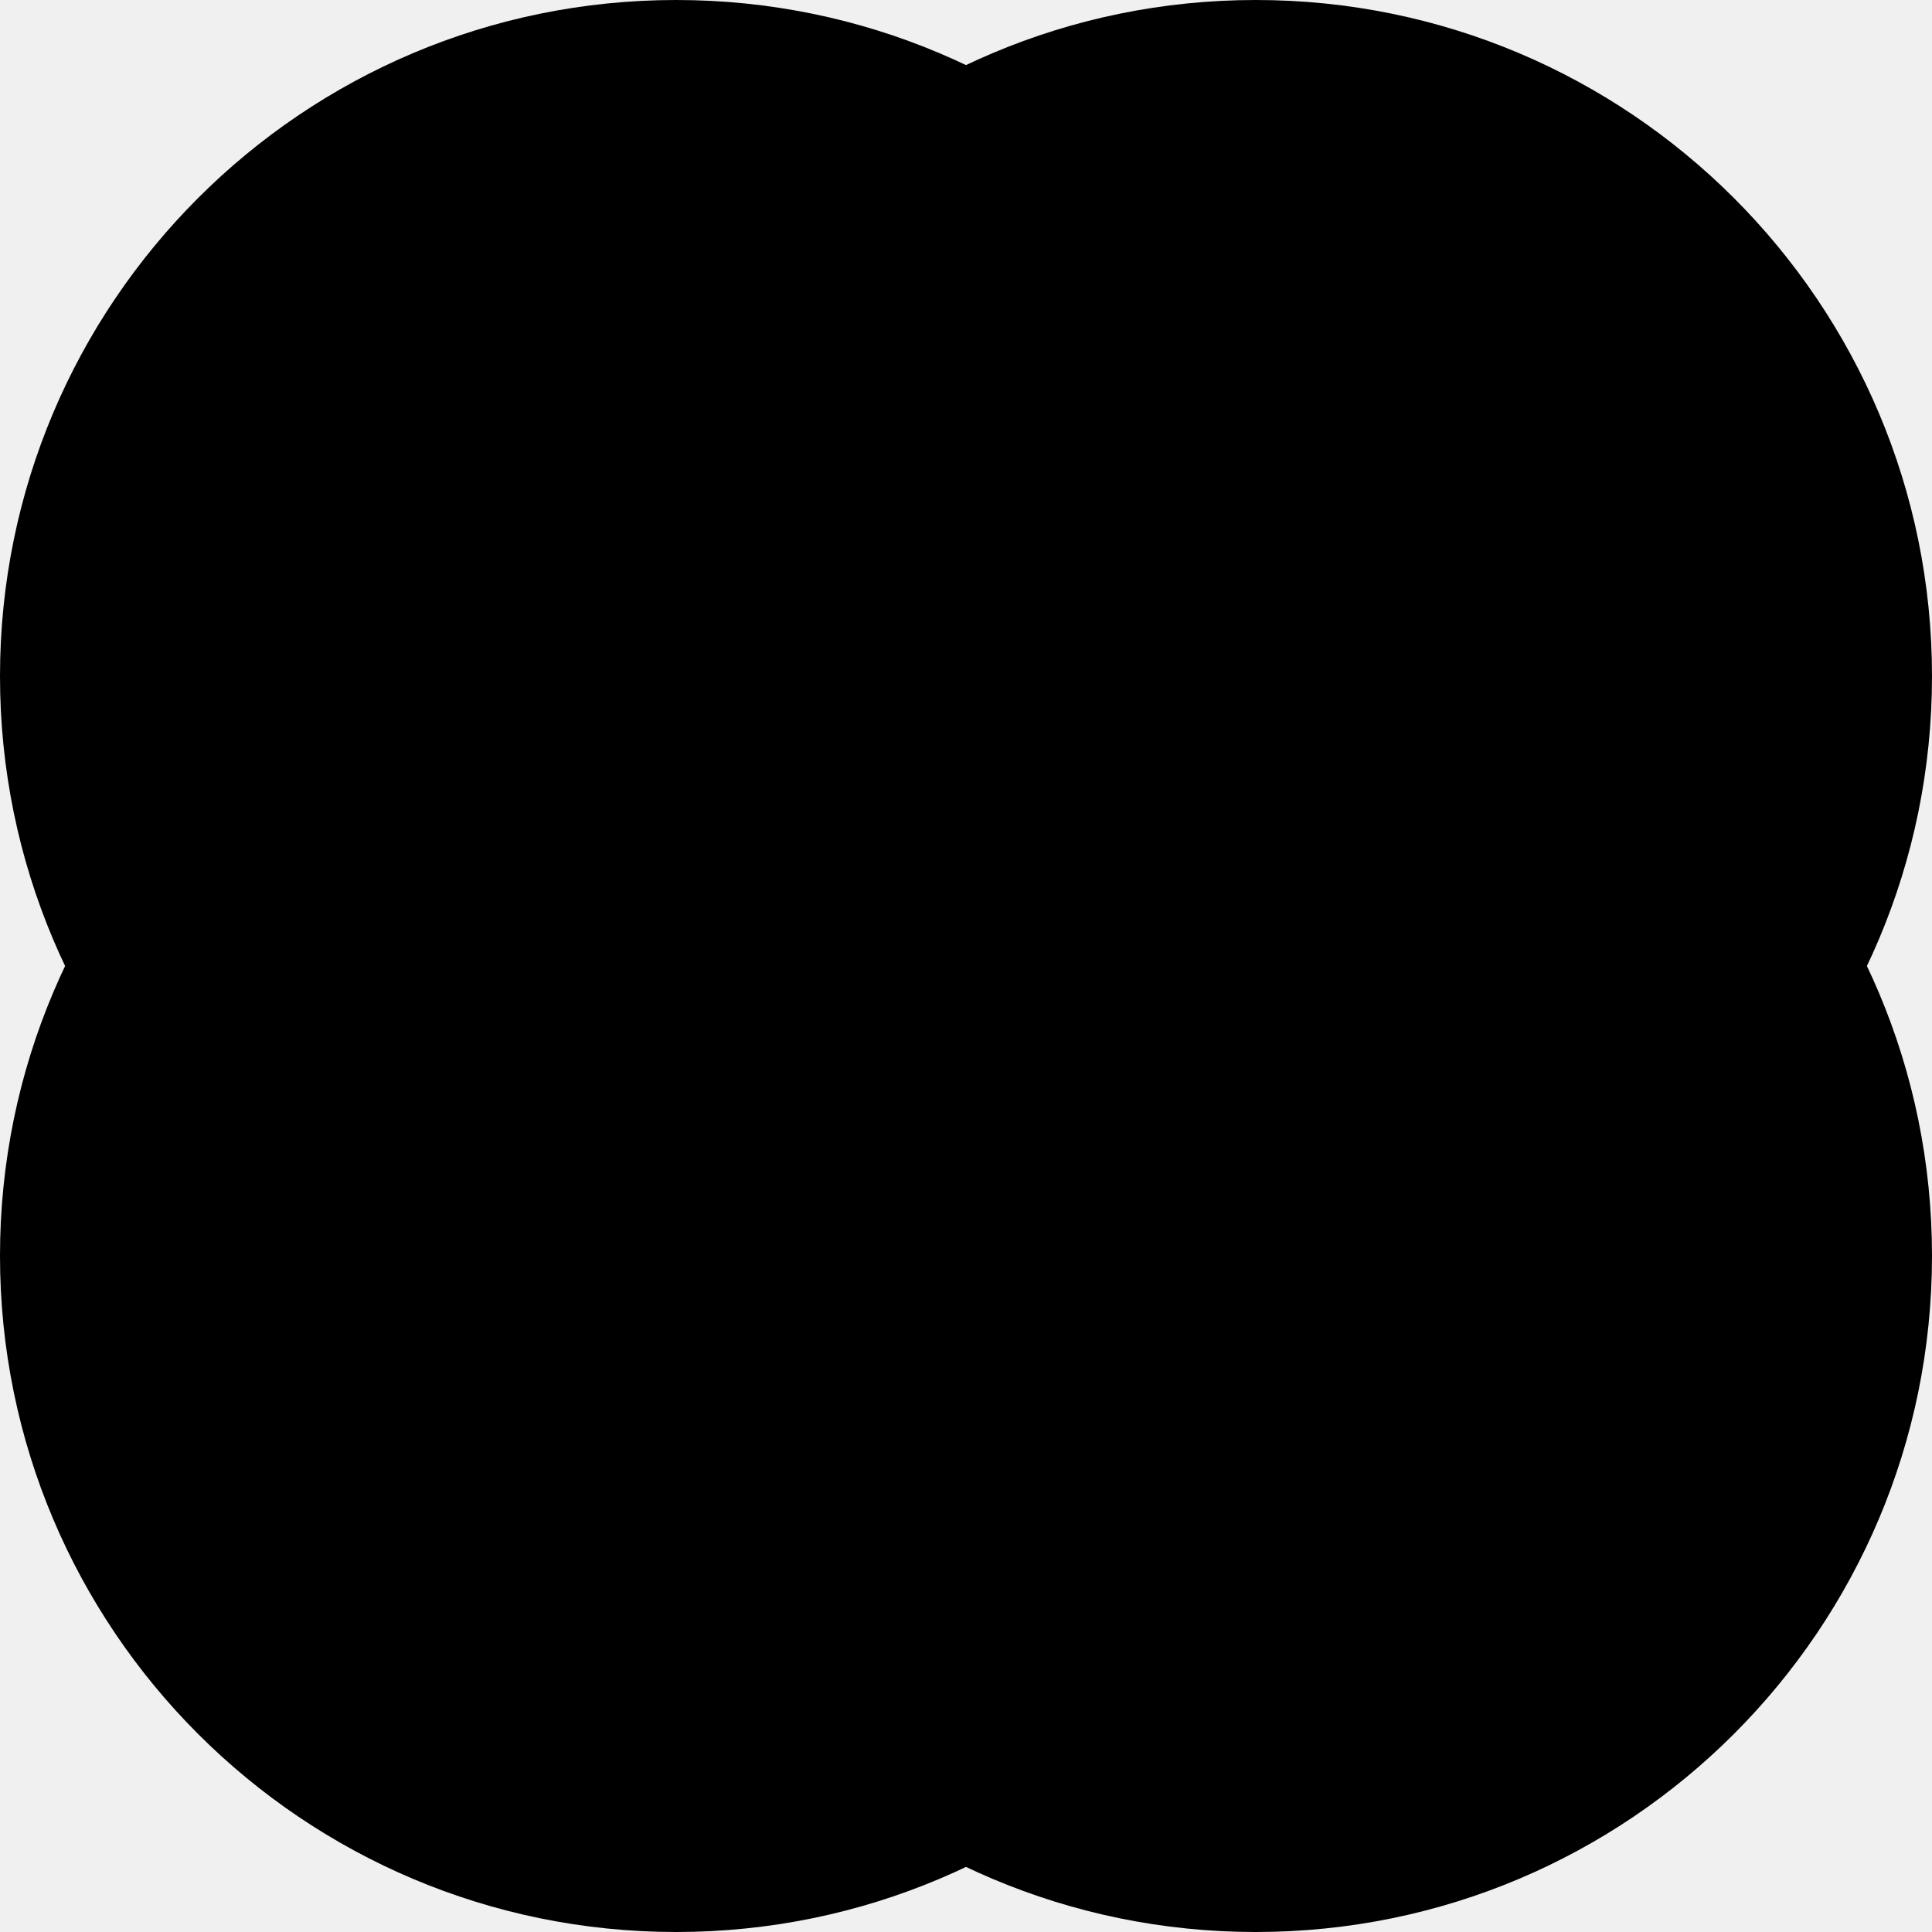
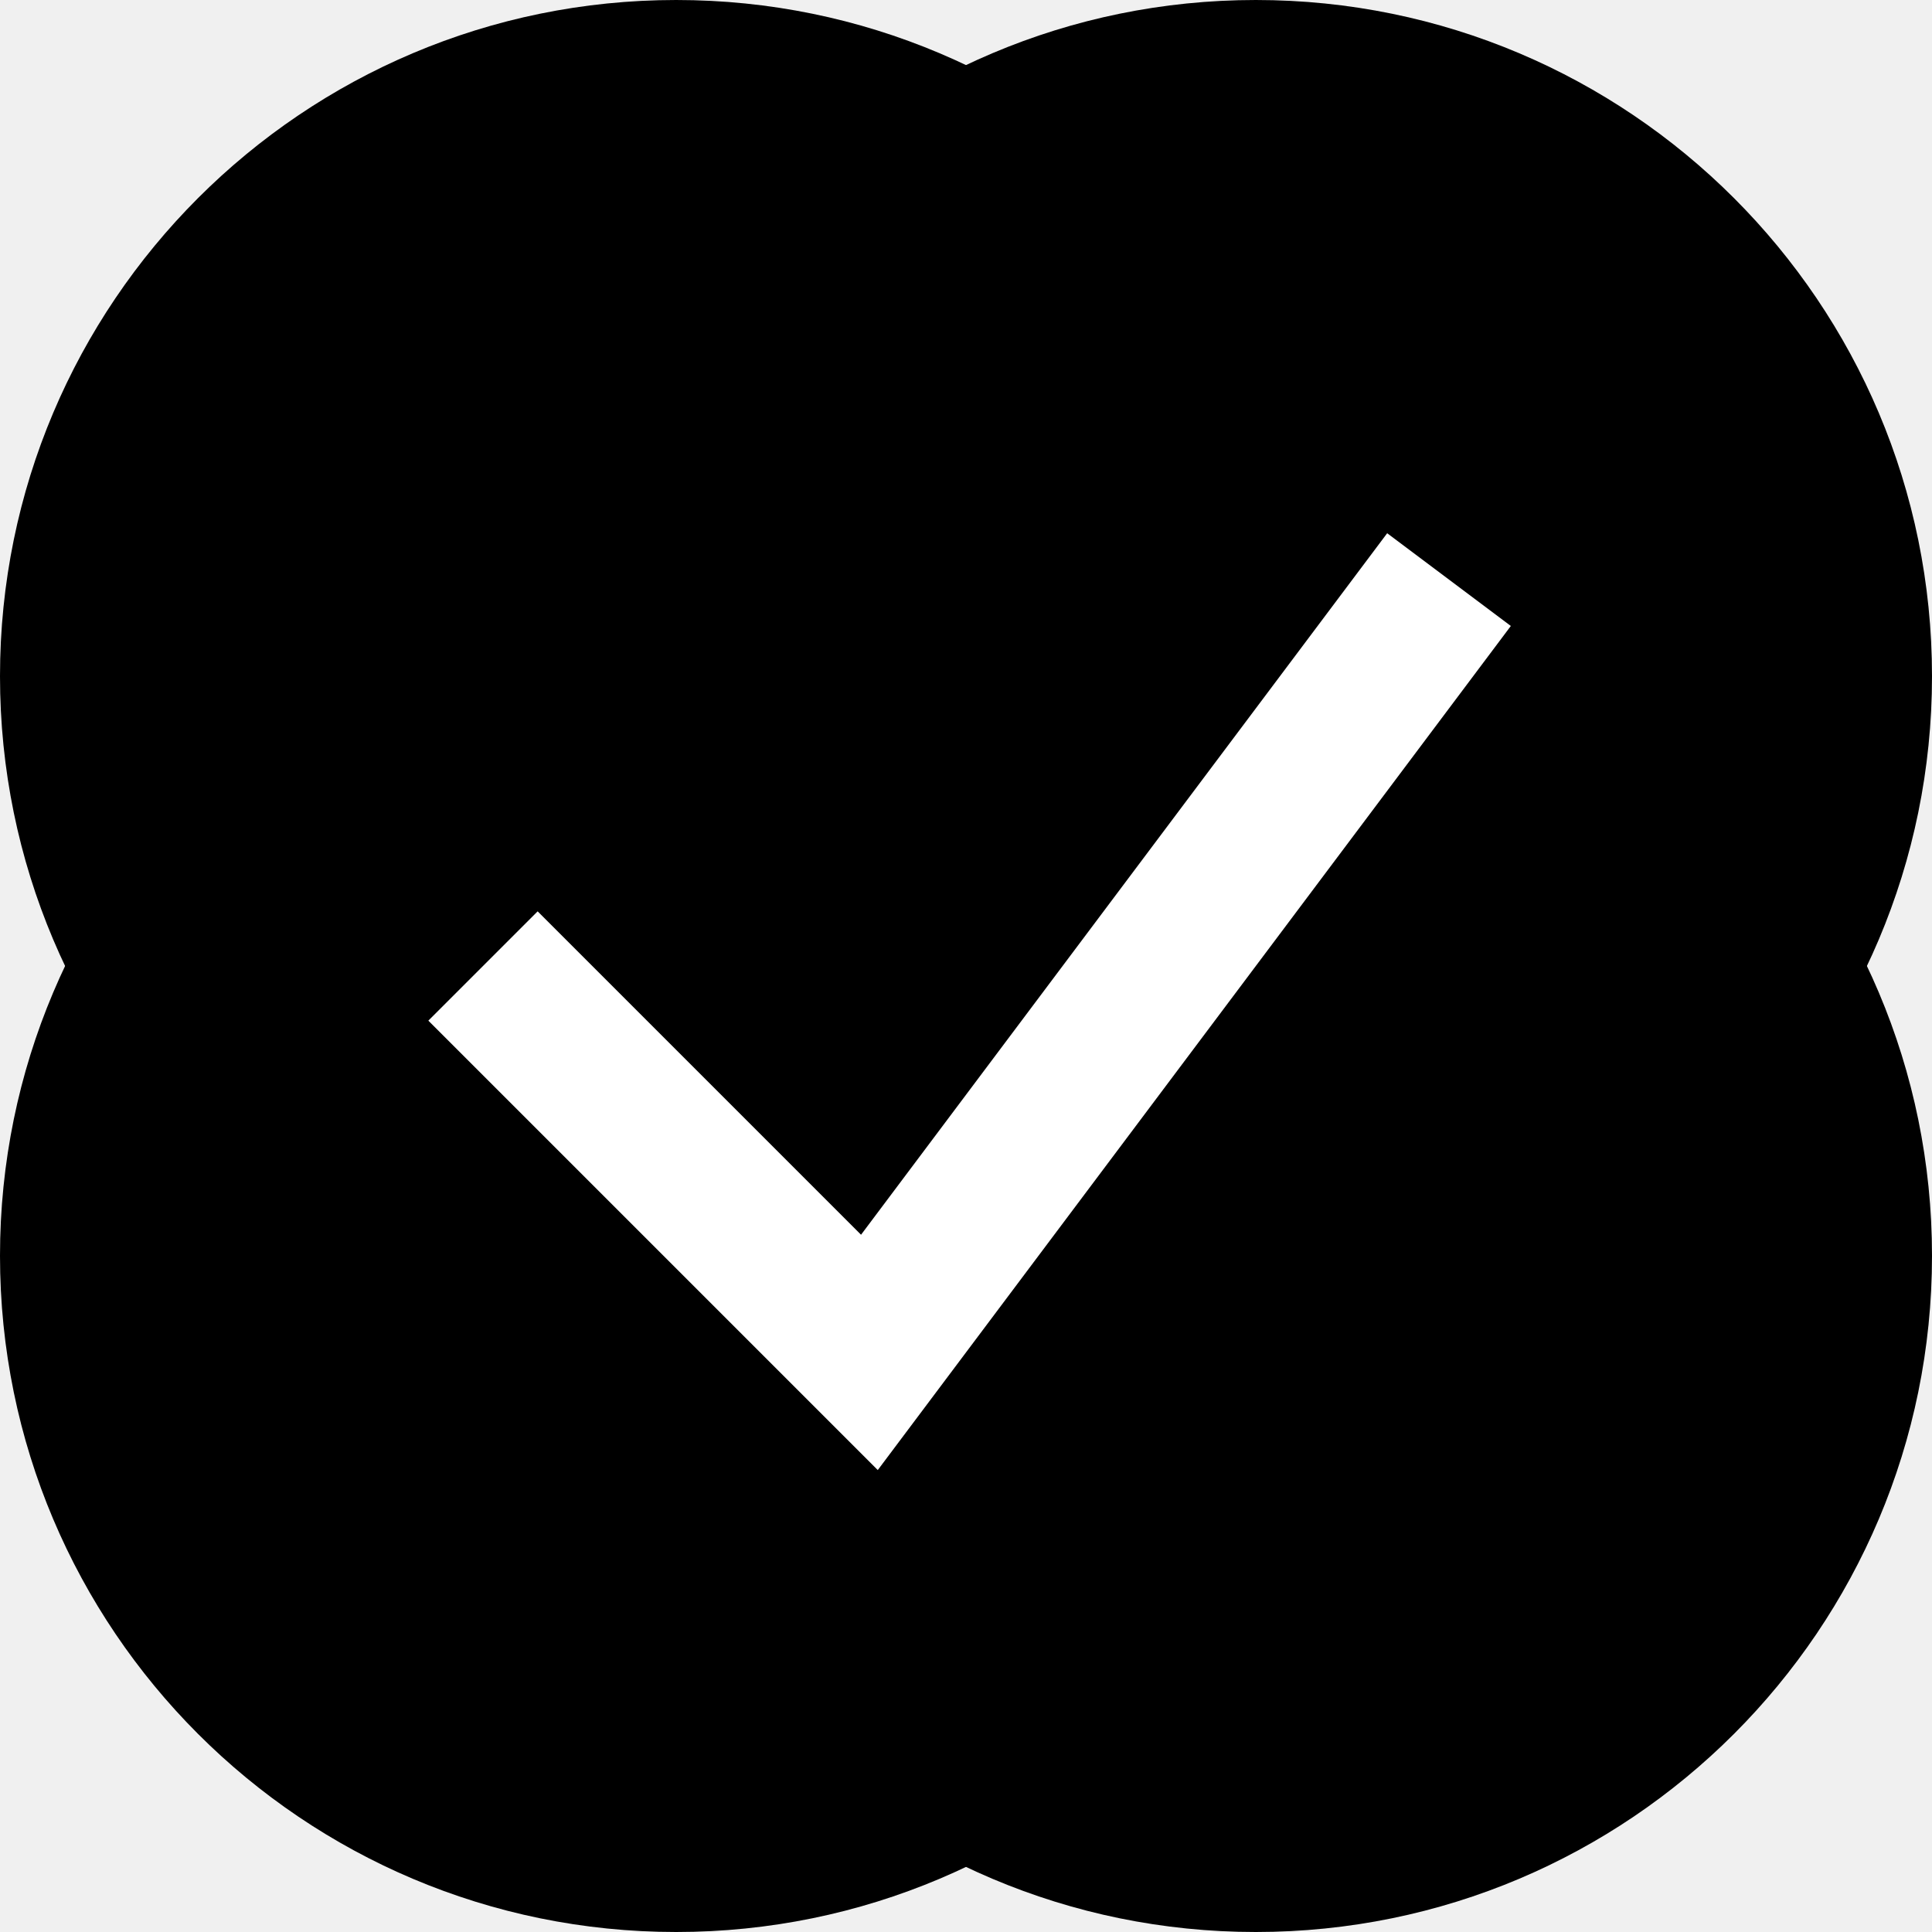
<svg xmlns="http://www.w3.org/2000/svg" width="100" height="100">
  <g>
    <circle id="fir" cx="35" cy="35" r="35" fill="#000" />
    <circle id="sec" cx="35" cy="65" r="35" fill="#000" />
    <circle id="thr" cx="65" cy="35" r="35" fill="#000" />
    <circle id="fou" cx="65" cy="65" r="35" fill="#000" />
+     <polyline points="25,50 45,70 75,30" stroke="#ffffff" stroke-width="8" fill="none" />
  </g>
</svg>
